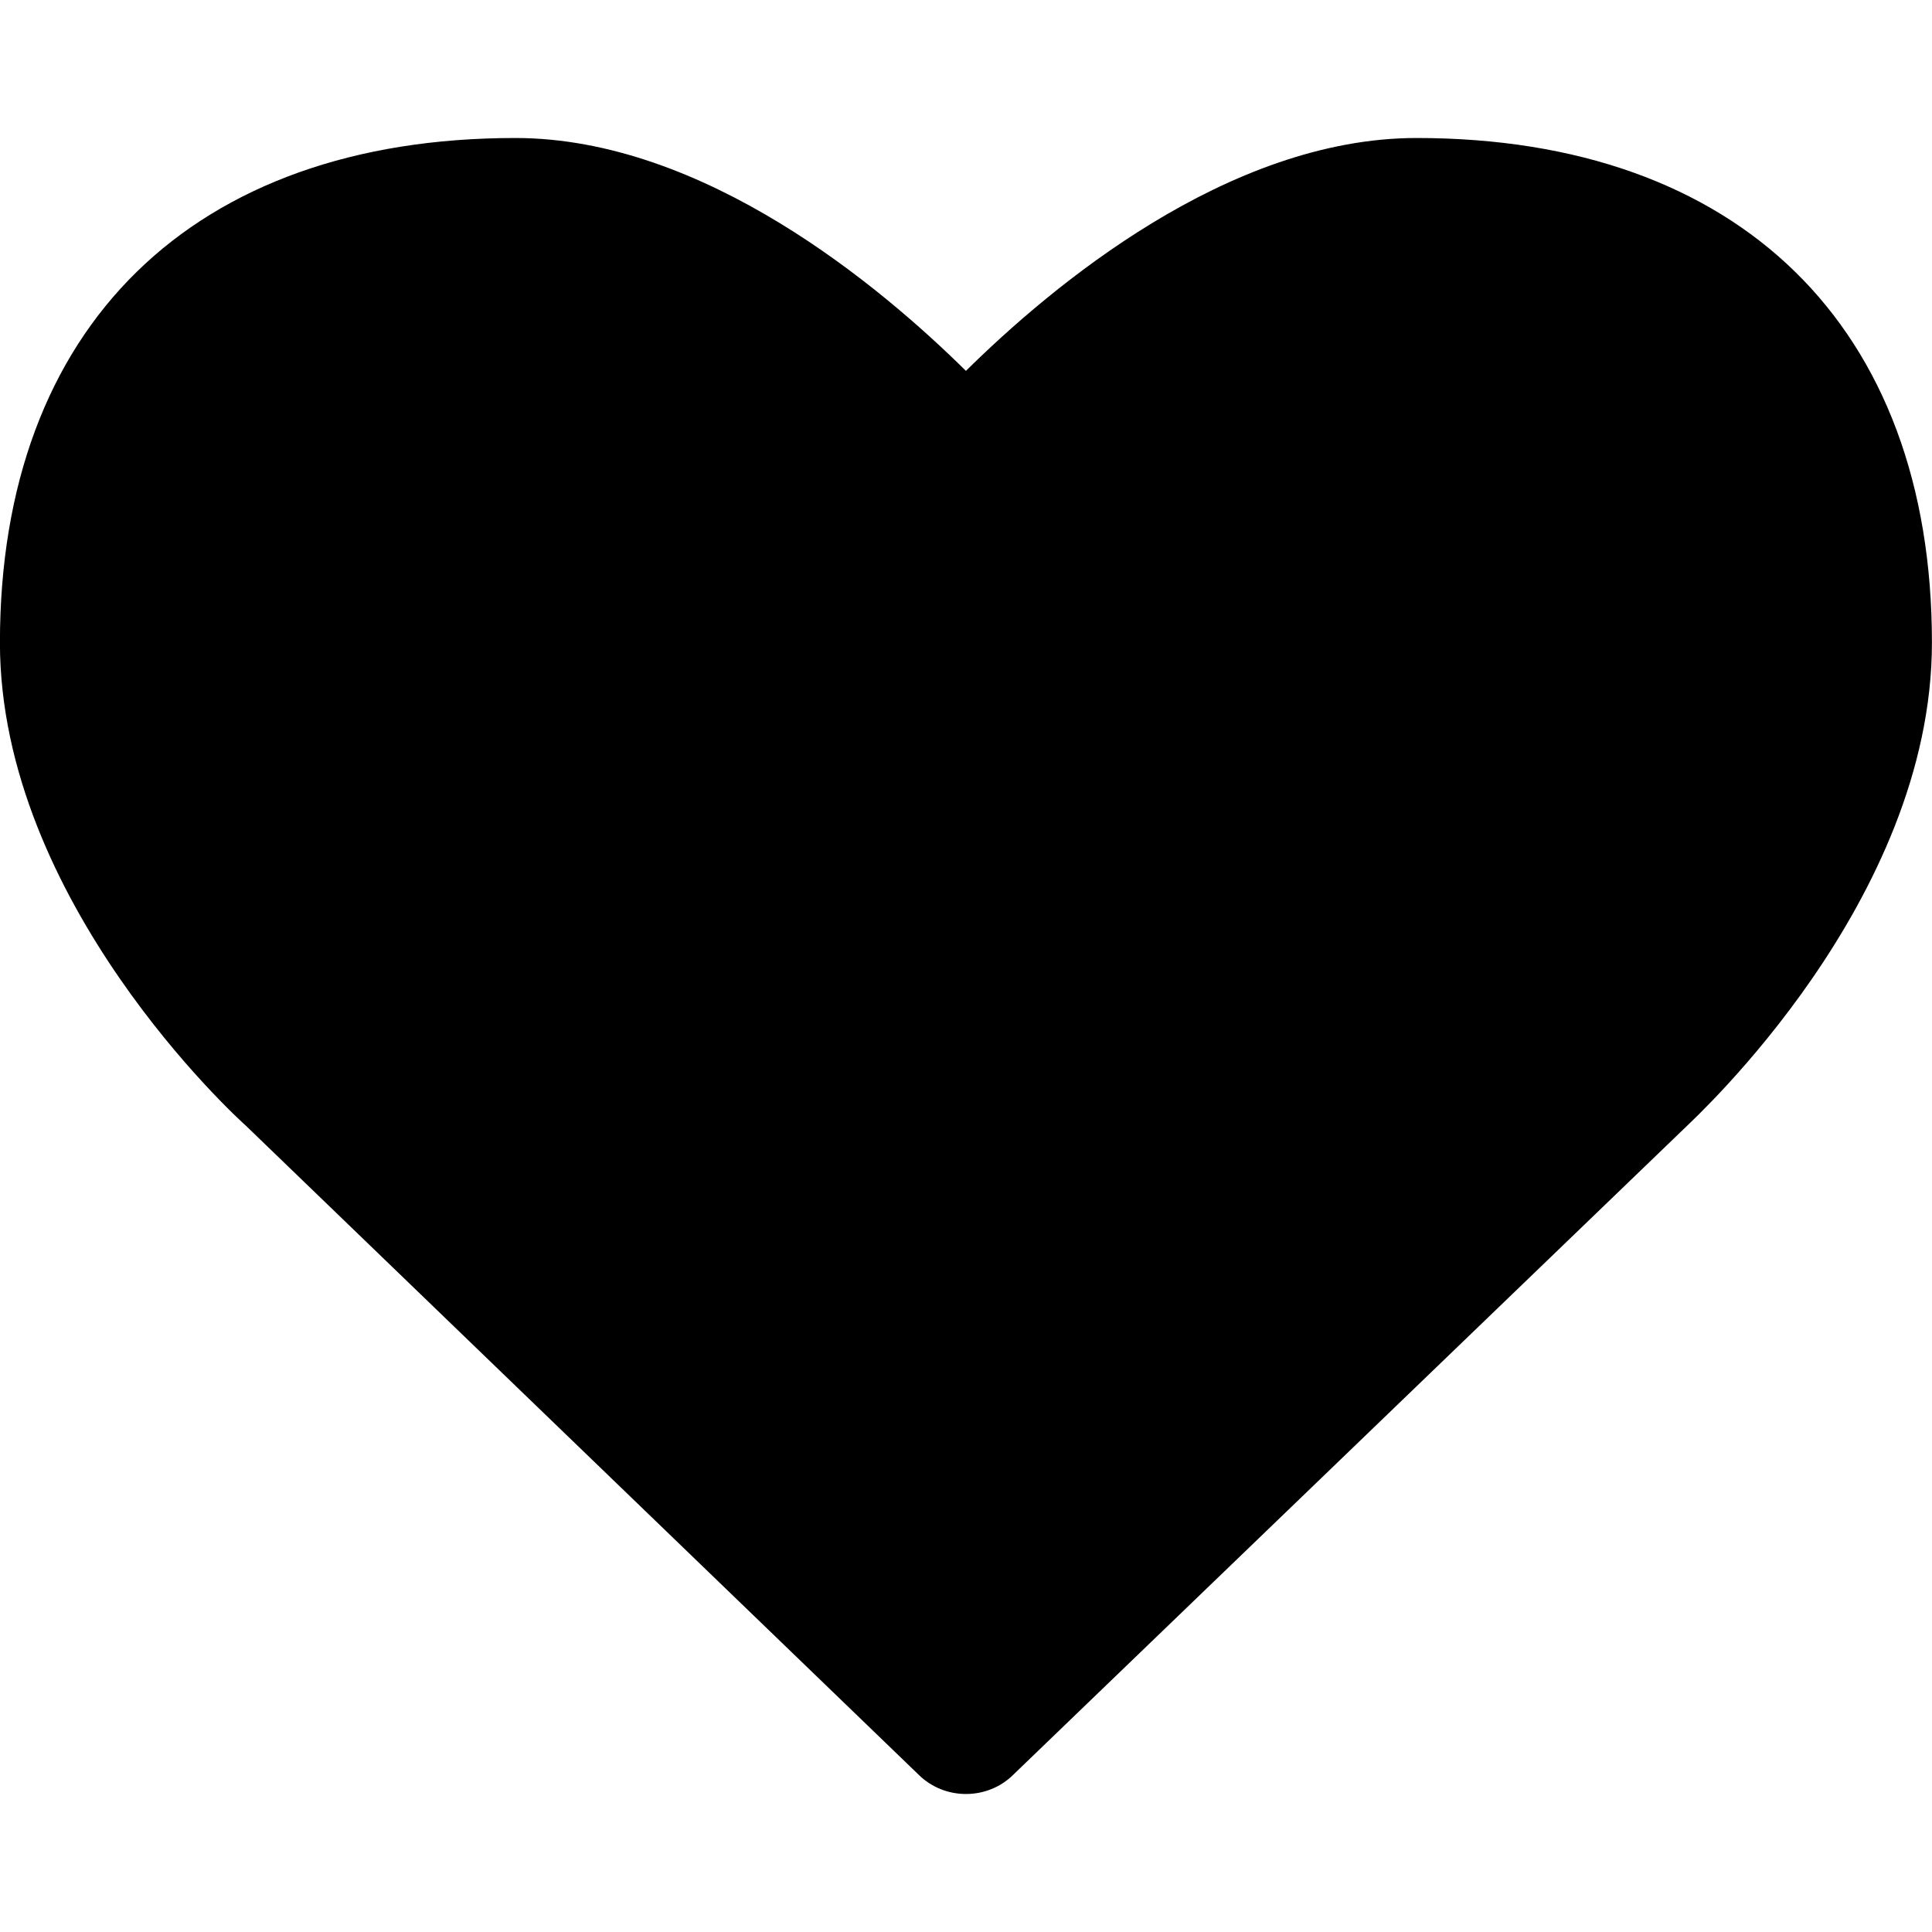
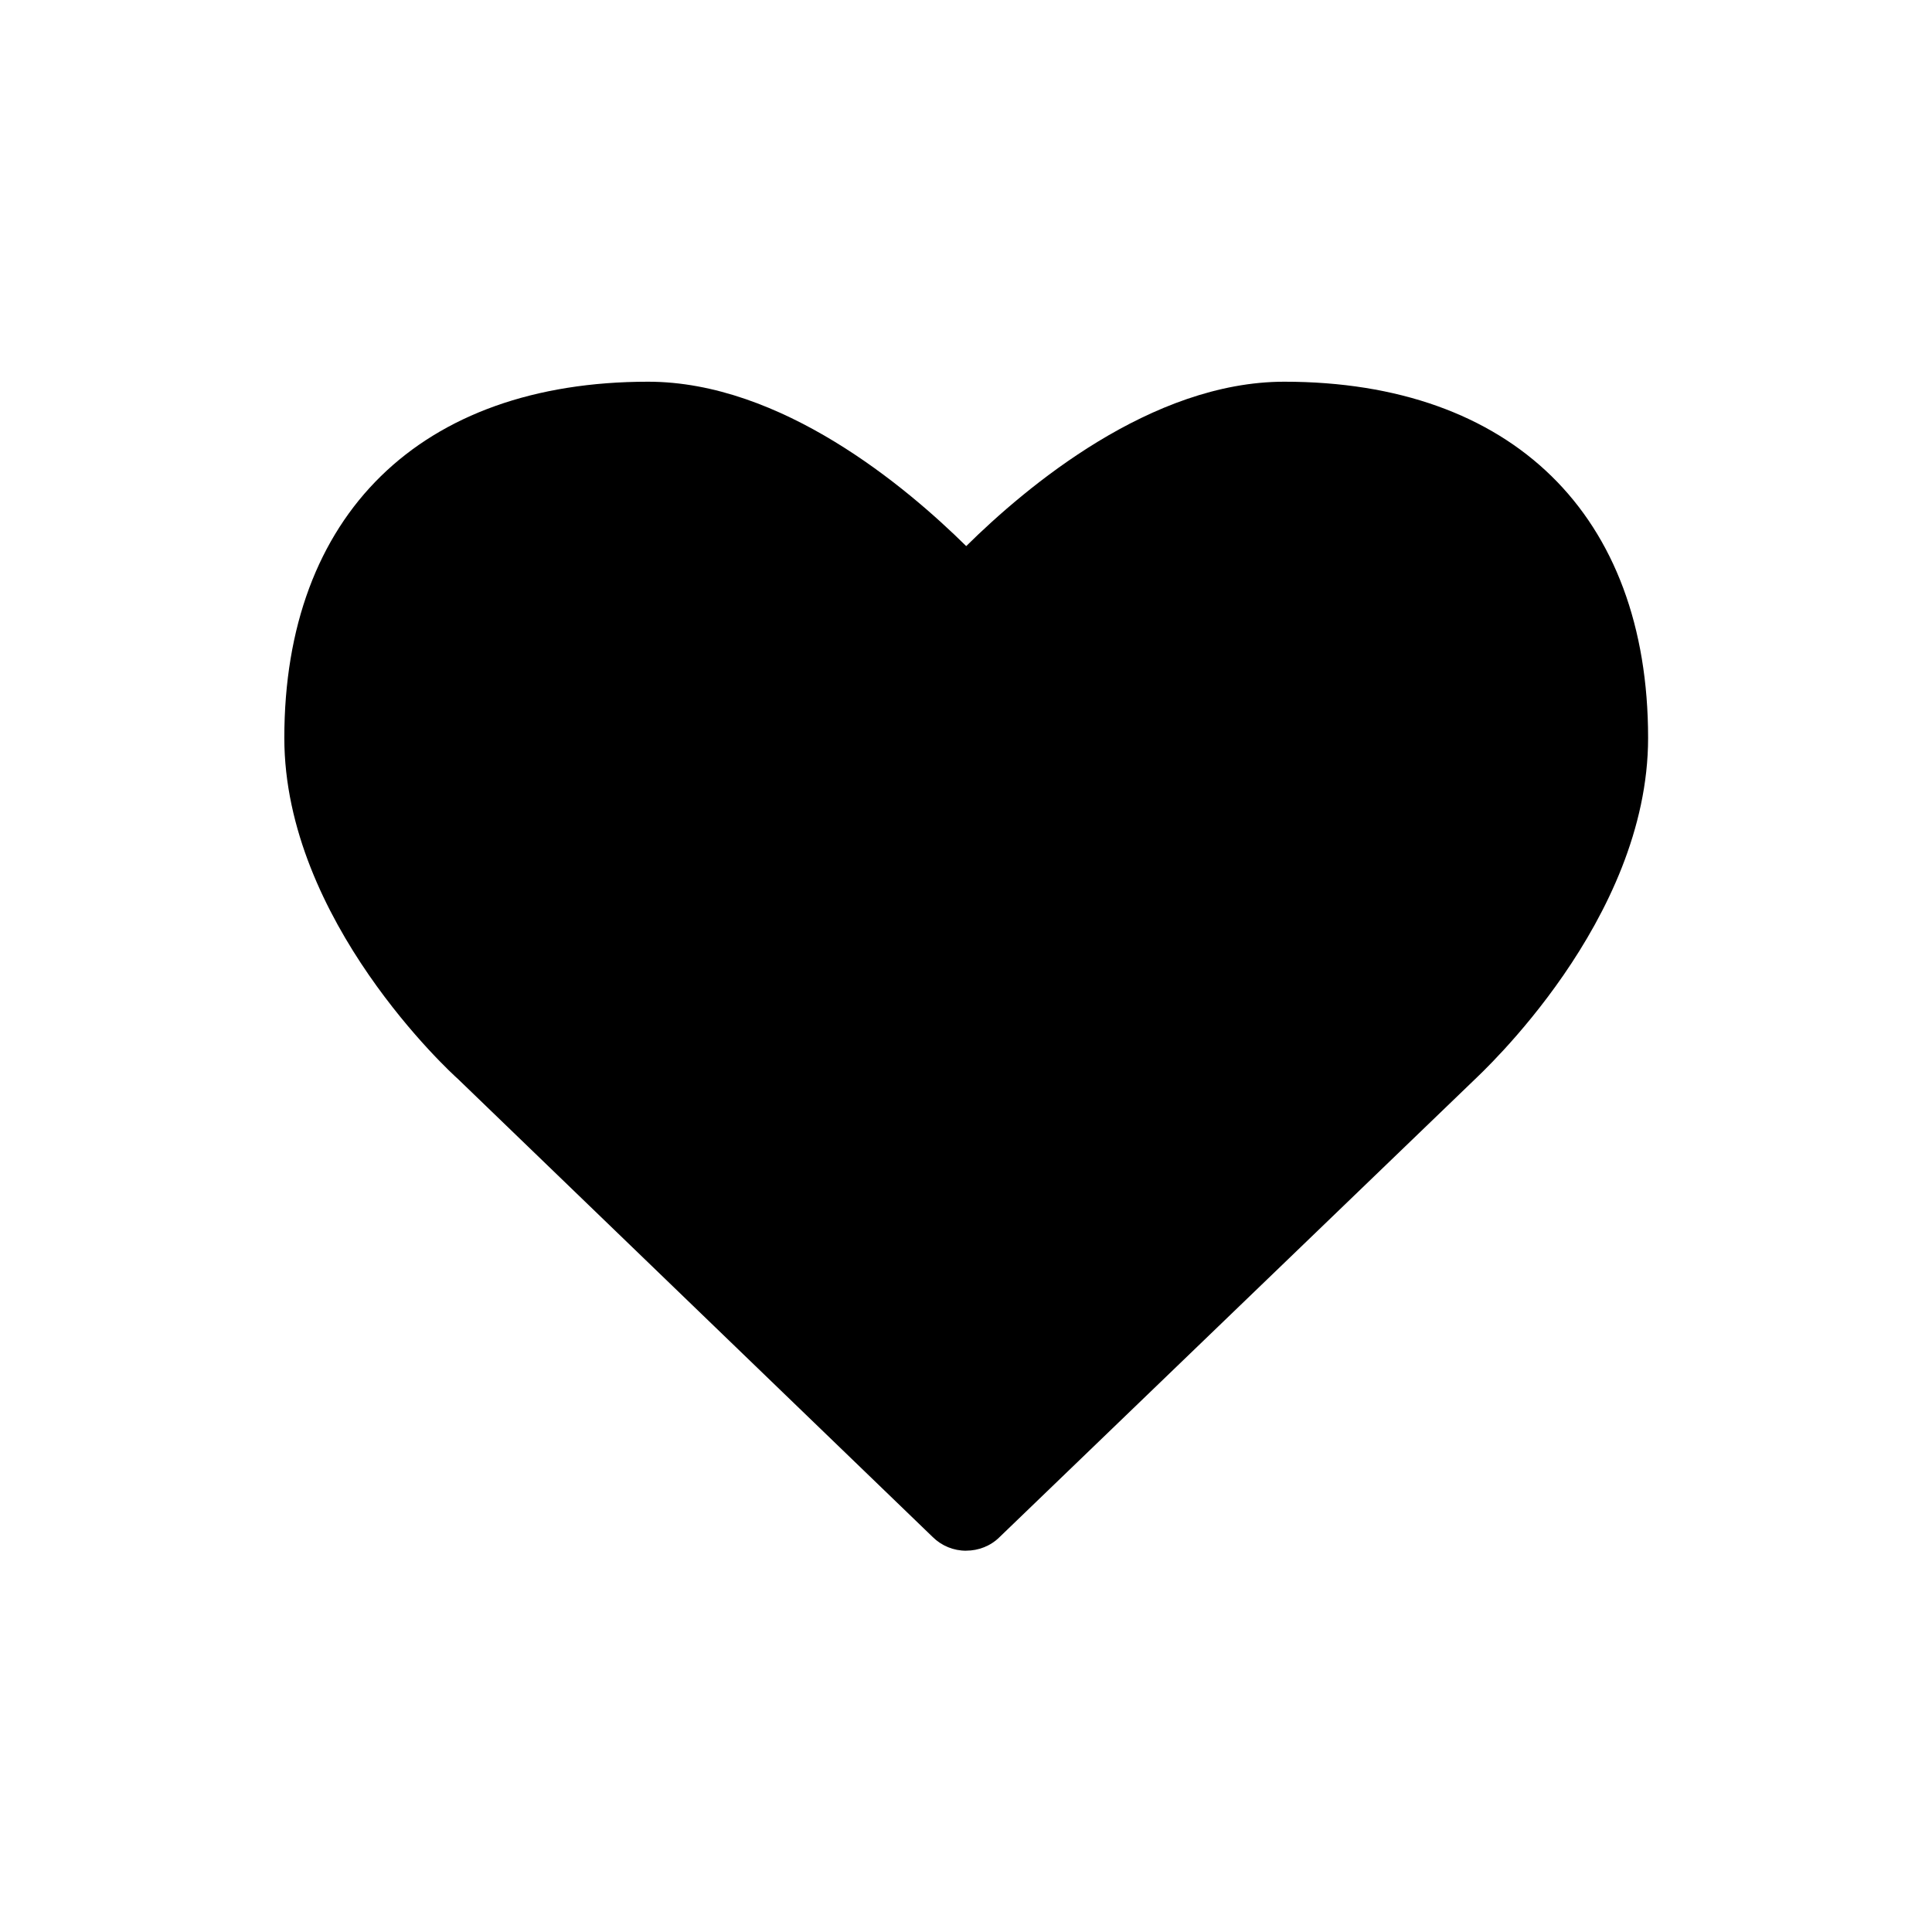
- <svg xmlns="http://www.w3.org/2000/svg" version="1.1" width="28" height="28" viewBox="0 0 28 28">
-   <path d="M14 26c-0.25 0-0.5-0.094-0.688-0.281l-9.75-9.406c-0.125-0.109-3.563-3.25-3.563-7 0-4.578 2.797-7.313 7.469-7.313 2.734 0 5.297 2.156 6.531 3.375 1.234-1.219 3.797-3.375 6.531-3.375 4.672 0 7.469 2.734 7.469 7.313 0 3.75-3.437 6.891-3.578 7.031l-9.734 9.375c-0.187 0.187-0.438 0.281-0.688 0.281z" />
+ <svg xmlns="http://www.w3.org/2000/svg" width="34" height="34" viewBox="-6.67 -6.67 45.33 45.33">
+   <path d="M16 29.714a1.11 1.11 0 01-.786-.321L4.072 18.643c-.143-.125-4.071-3.714-4.071-8 0-5.232 3.196-8.357 8.535-8.357 3.125 0 6.053 2.464 7.464 3.857 1.411-1.393 4.339-3.857 7.464-3.857 5.339 0 8.535 3.125 8.535 8.357 0 4.286-3.928 7.875-4.089 8.035L16.785 29.392c-.214.214-.5.321-.786.321z" />
</svg>
